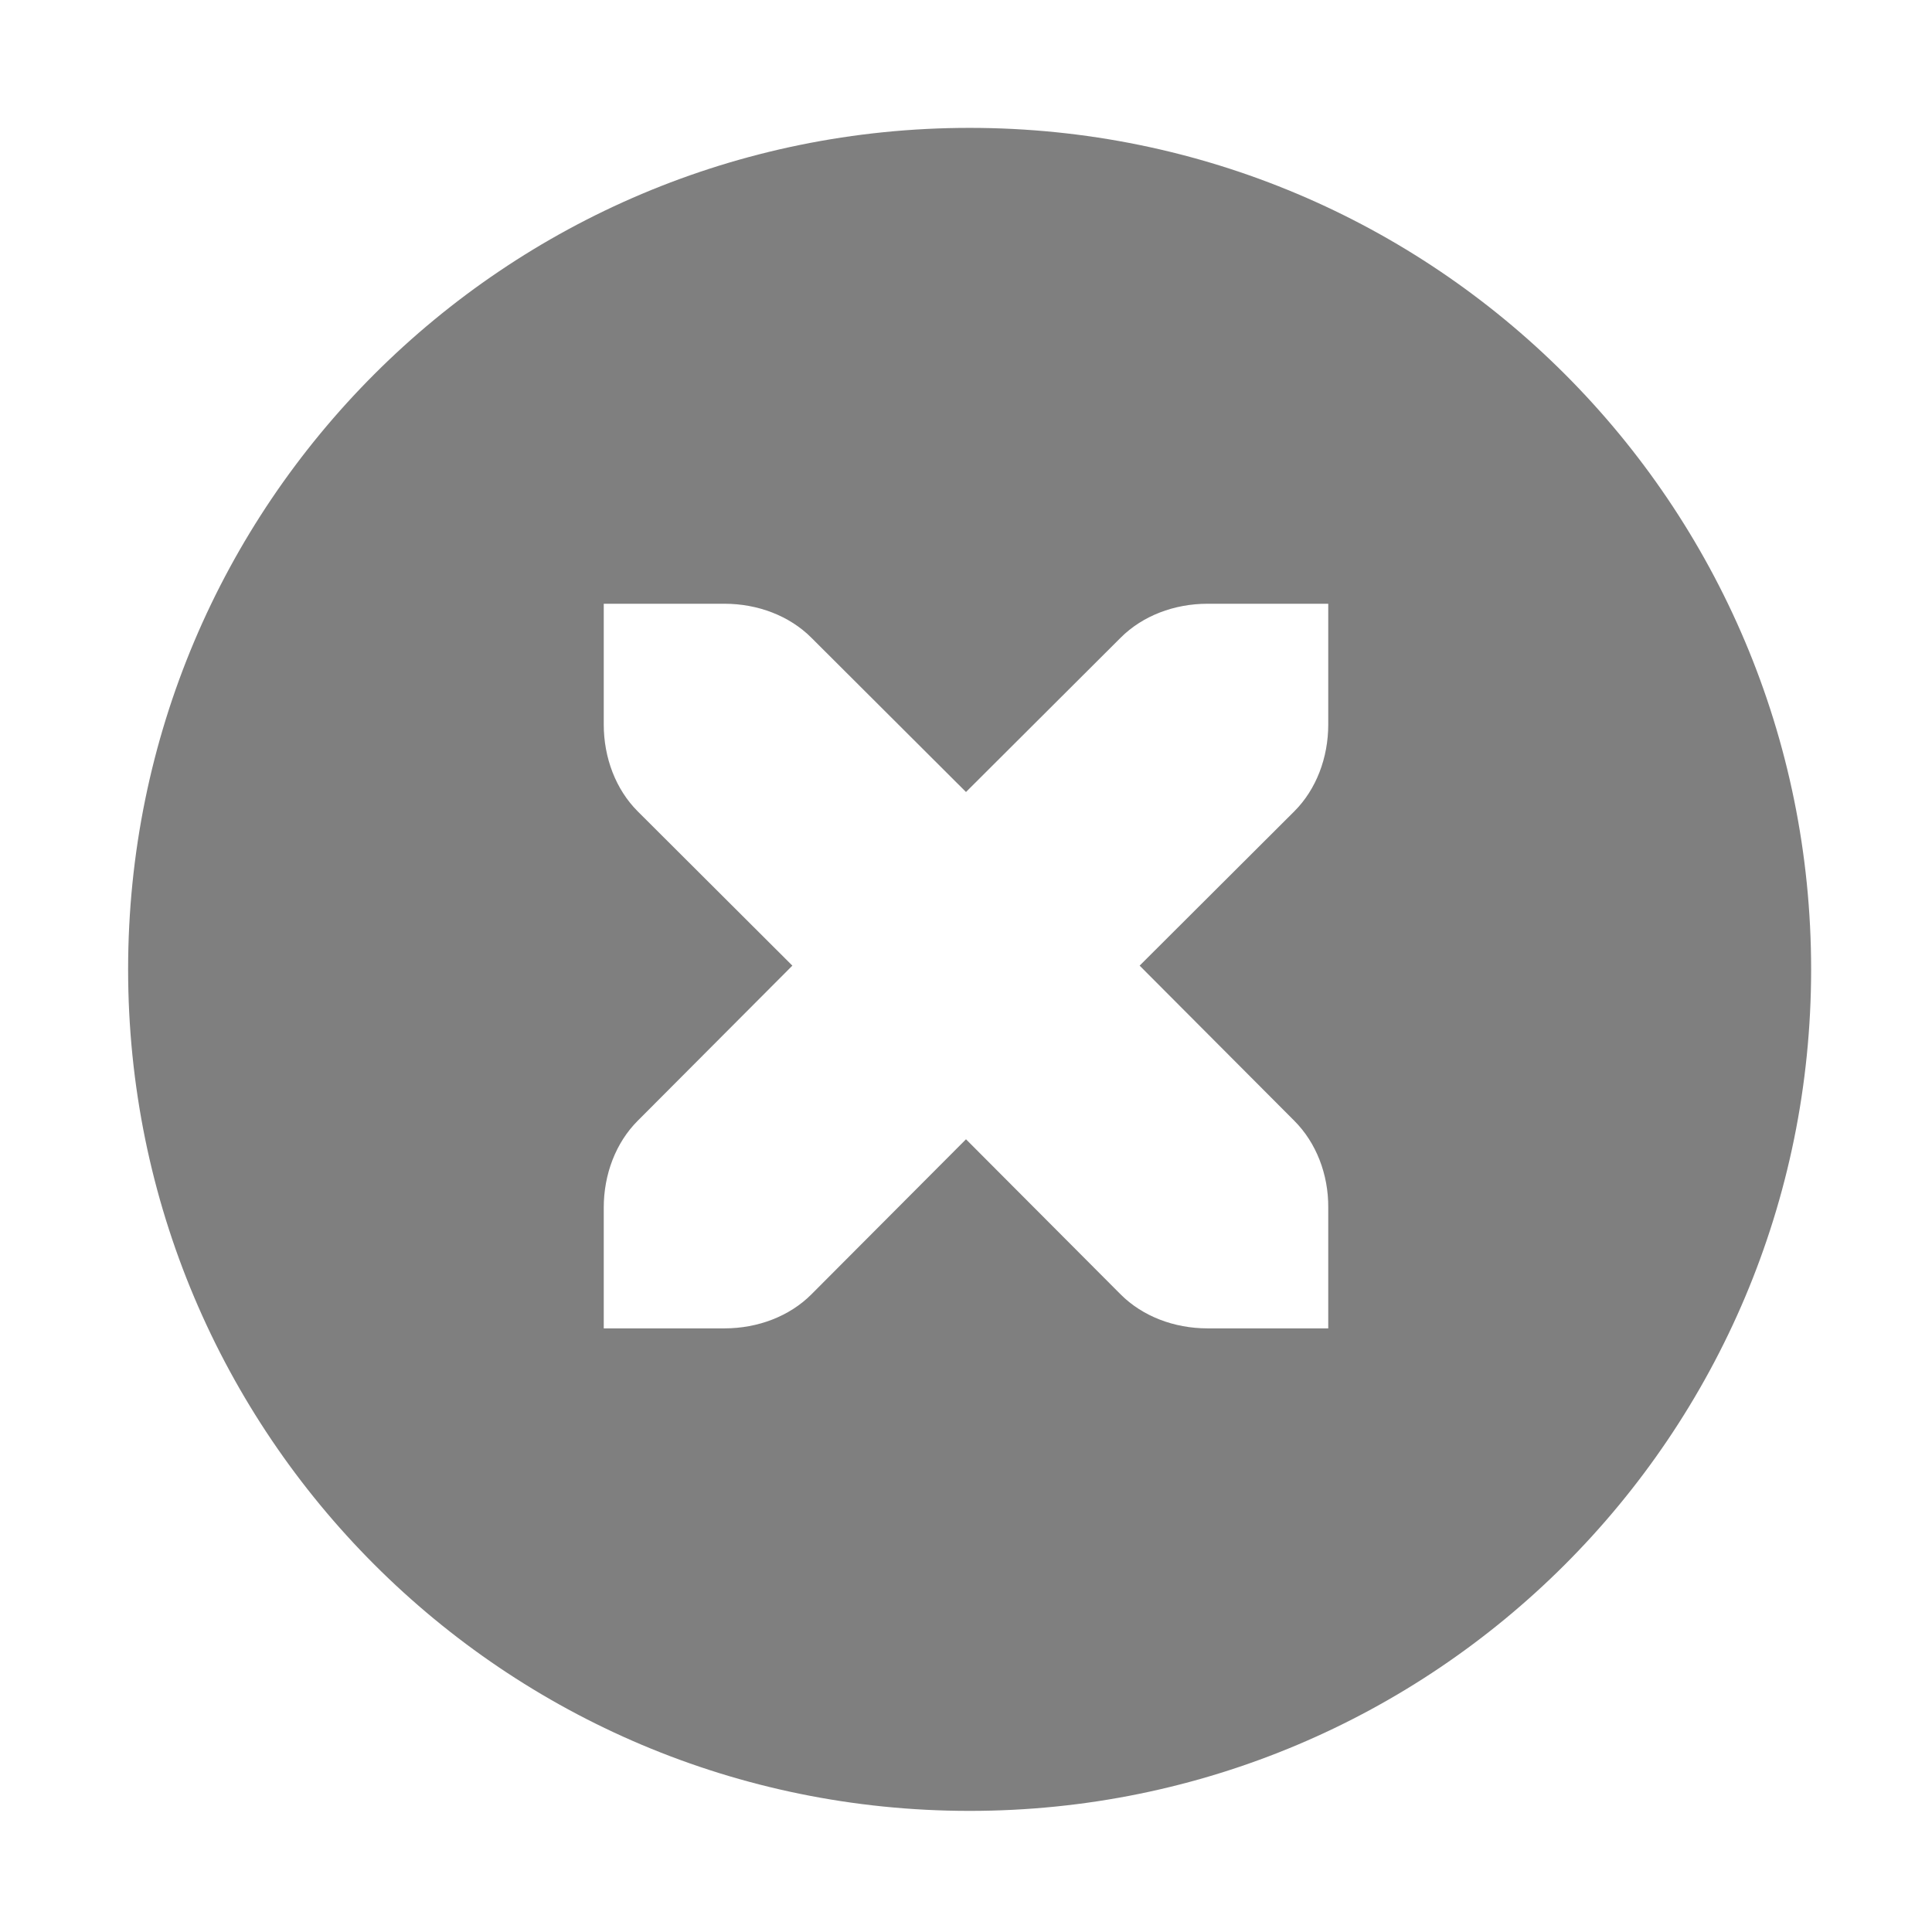
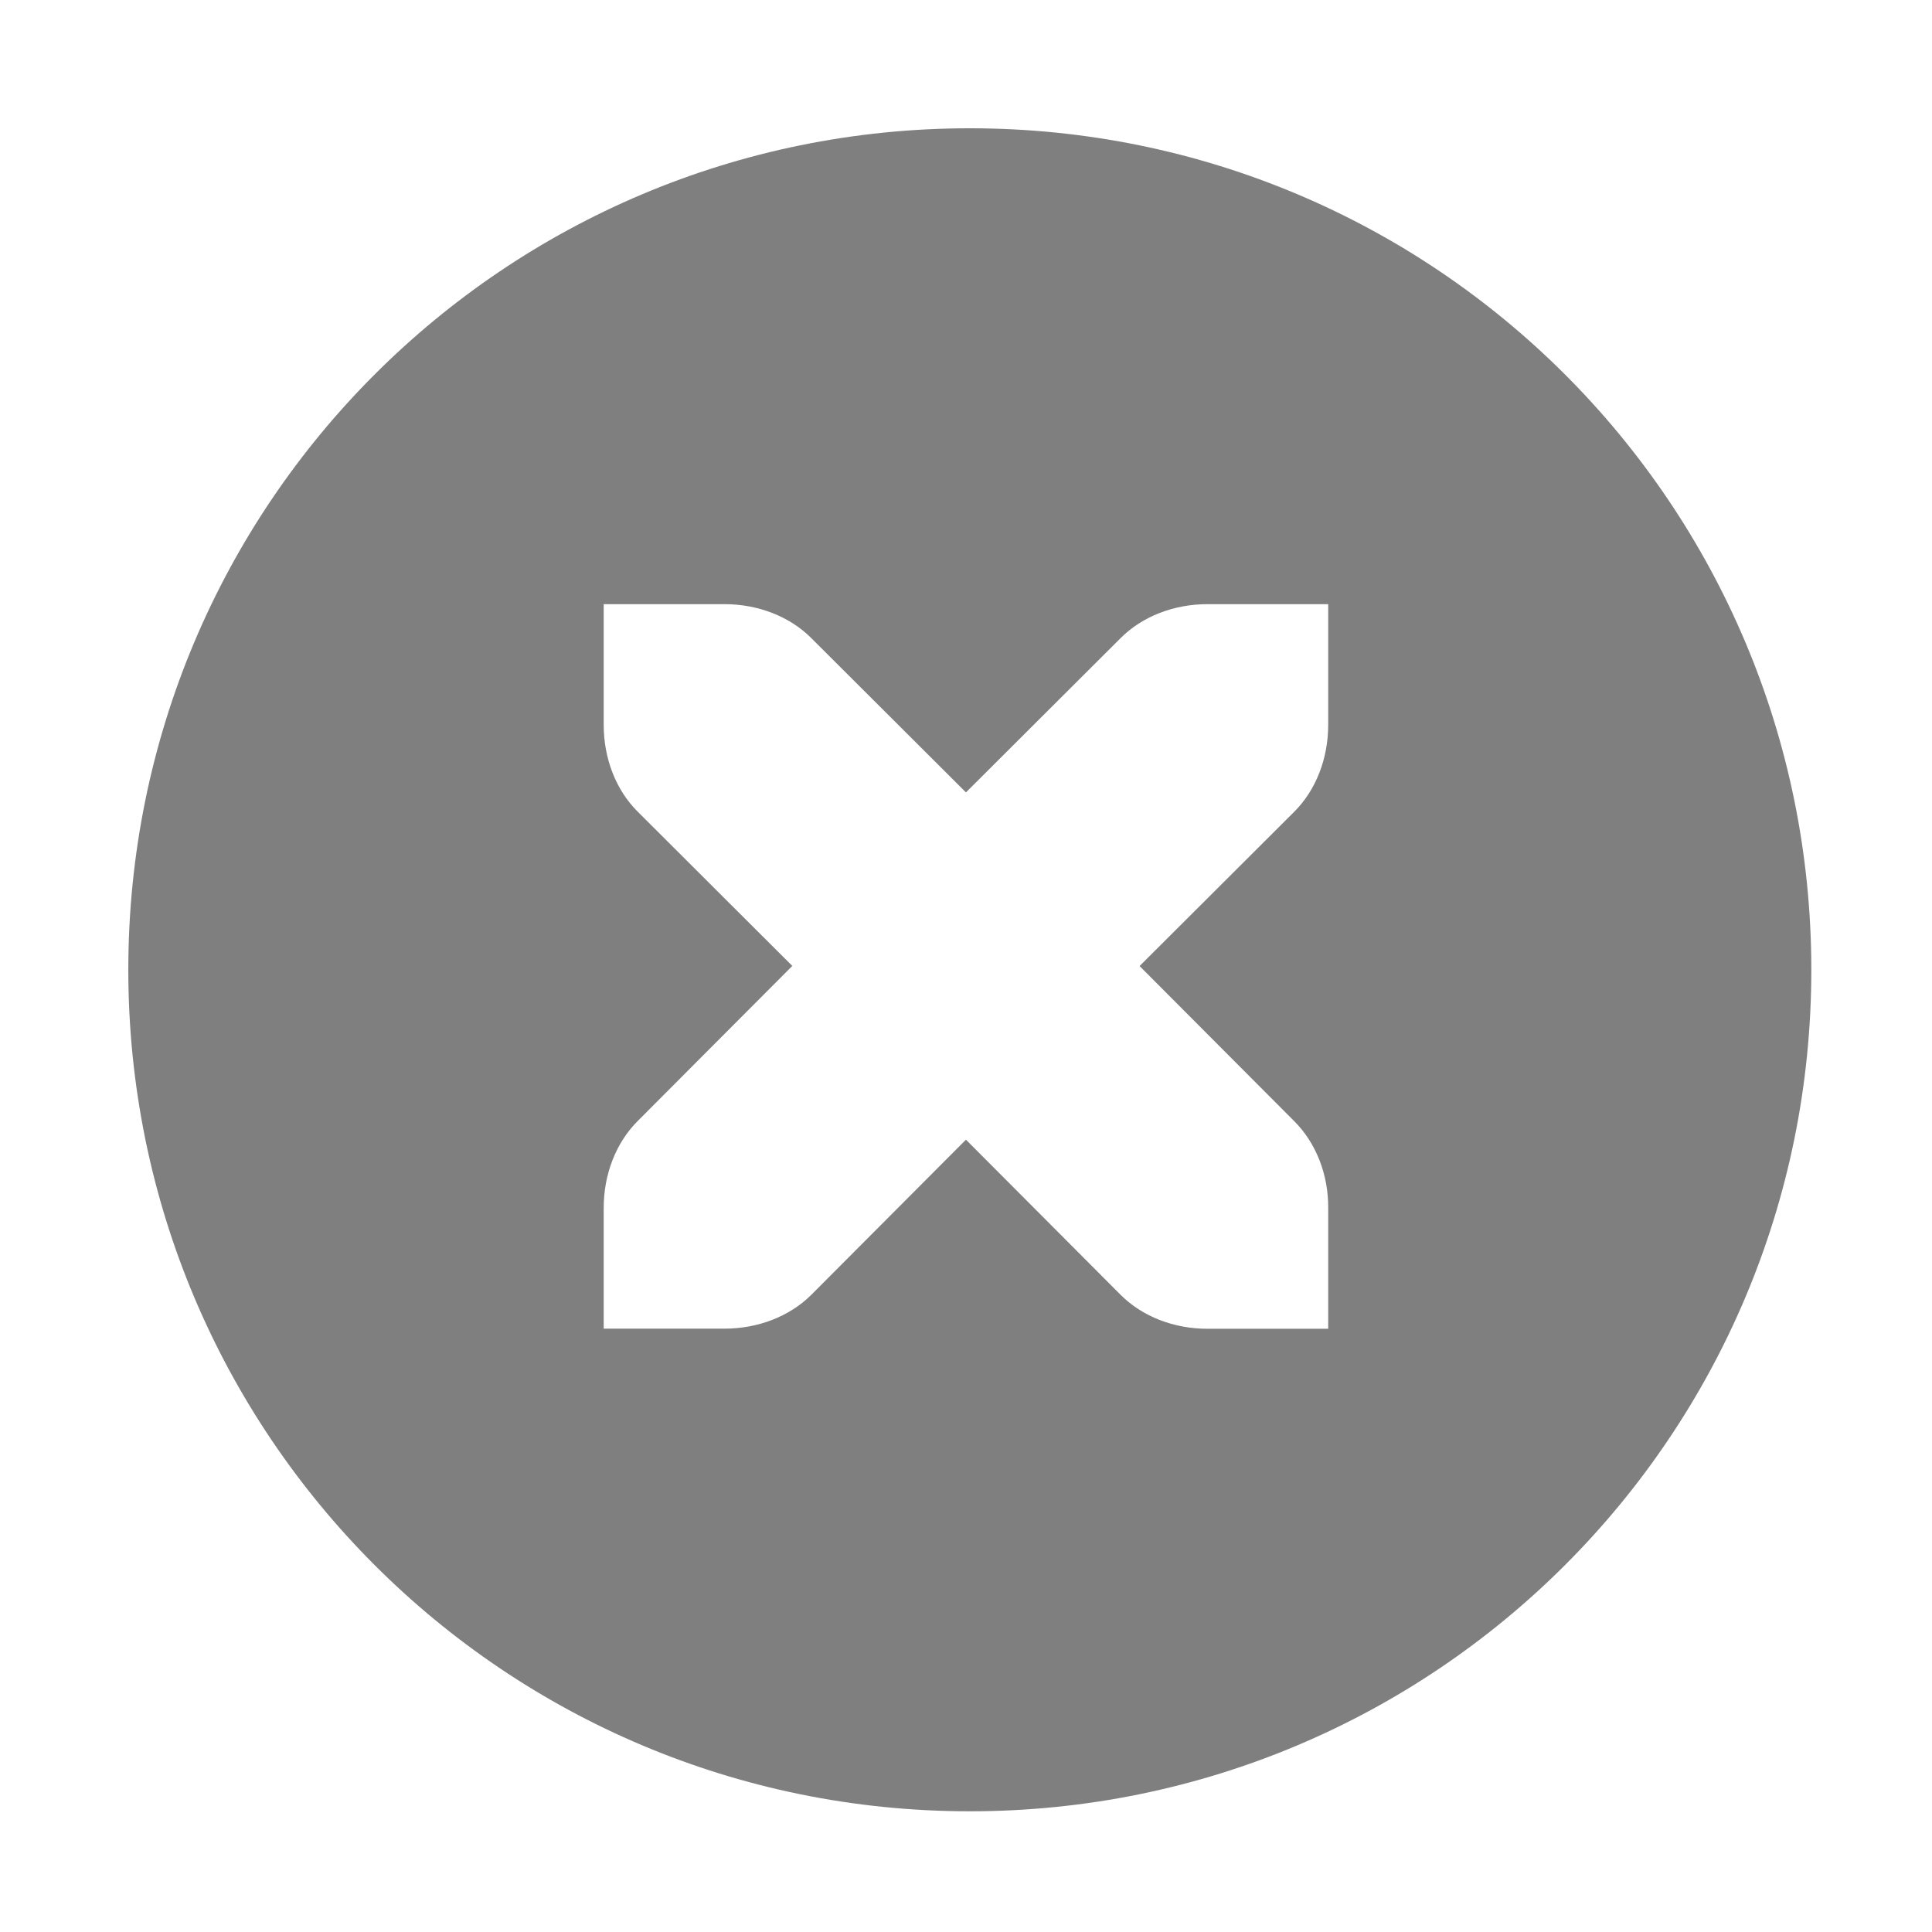
- <svg xmlns="http://www.w3.org/2000/svg" enable-background="new" viewBox="0 0 16 16">
-   <defs>
-     <filter color-interpolation-filters="sRGB">
-       <feBlend in2="BackgroundImage" mode="darken" />
-     </filter>
+ <svg xmlns="http://www.w3.org/2000/svg" xmlns:ns1="http://www.openswatchbook.org/uri/2009/osb" height="16" id="svg7384" style="enable-background:new" version="1.1" width="16">
+   <defs id="defs7386">
+     <linearGradient id="linearGradient5606" ns1:paint="solid">
+       <stop id="stop5608" offset="0" style="stop-color:#000000;stop-opacity:1;" />
+     </linearGradient>
  </defs>
-   <path d="m413.03-17.941c-3.853 0-6.969 3.115-6.969 6.969 0 3.853 3.115 6.969 6.969 6.969 3.853 0 6.969-3.115 6.969-6.969 0-3.853-3.115-6.969-6.969-6.969m-3.03 3.941h1c.276 0 .538.1.719.281l1.281 1.278 1.281-1.278c.181-.181.443-.281.719-.281h1v1c0 .276-.1.538-.281.719l-1.281 1.278 1.281 1.285c.181.181.283.443.281.719v1h-1c-.276 0-.538-.1-.719-.281l-1.281-1.285-1.281 1.285c-.181.181-.443.281-.719.281h-1v-1c0-.276.1-.538.281-.719l1.281-1.285-1.281-1.278c-.181-.181-.281-.443-.281-.719z" fill="#000" opacity="0.5" color="#555" transform="translate(-405 19)" />
+   <g id="layer12" style="display:inline" transform="translate(-405.0004,79.00336)">
+     <path d="m 413.032,-77.941 c -3.853,0 -6.969,3.115 -6.969,6.969 0,3.853 3.115,6.969 6.969,6.969 3.853,0 6.969,-3.115 6.969,-6.969 0,-3.853 -3.115,-6.969 -6.969,-6.969 z M 410,-74 l 1,0 c 0.276,0 0.538,0.1 0.719,0.281 l 1.281,1.278 1.281,-1.278 C 414.462,-73.9 414.724,-74 415,-74 l 1,0 0,1 c 0,0.276 -0.1,0.538 -0.281,0.719 l -1.281,1.278 1.281,1.285 c 0.181,0.181 0.283,0.443 0.281,0.719 l 0,1 -1,0 c -0.276,0 -0.538,-0.1 -0.719,-0.281 l -1.281,-1.285 -1.281,1.285 C 411.538,-68.1 411.276,-68 411,-68 l -1,0 0,-1 c 0,-0.276 0.1,-0.538 0.281,-0.719 l 1.281,-1.285 -1.281,-1.278 C 410.1,-72.462 410,-72.724 410,-73 Z" id="path9228" style="color:#bebebe;text-indent:0;text-transform:none;block-progression:tb;opacity:0.5;fill:#000000;fill-opacity:1;stroke:none;enable-background:new" />
+   </g>
</svg>
